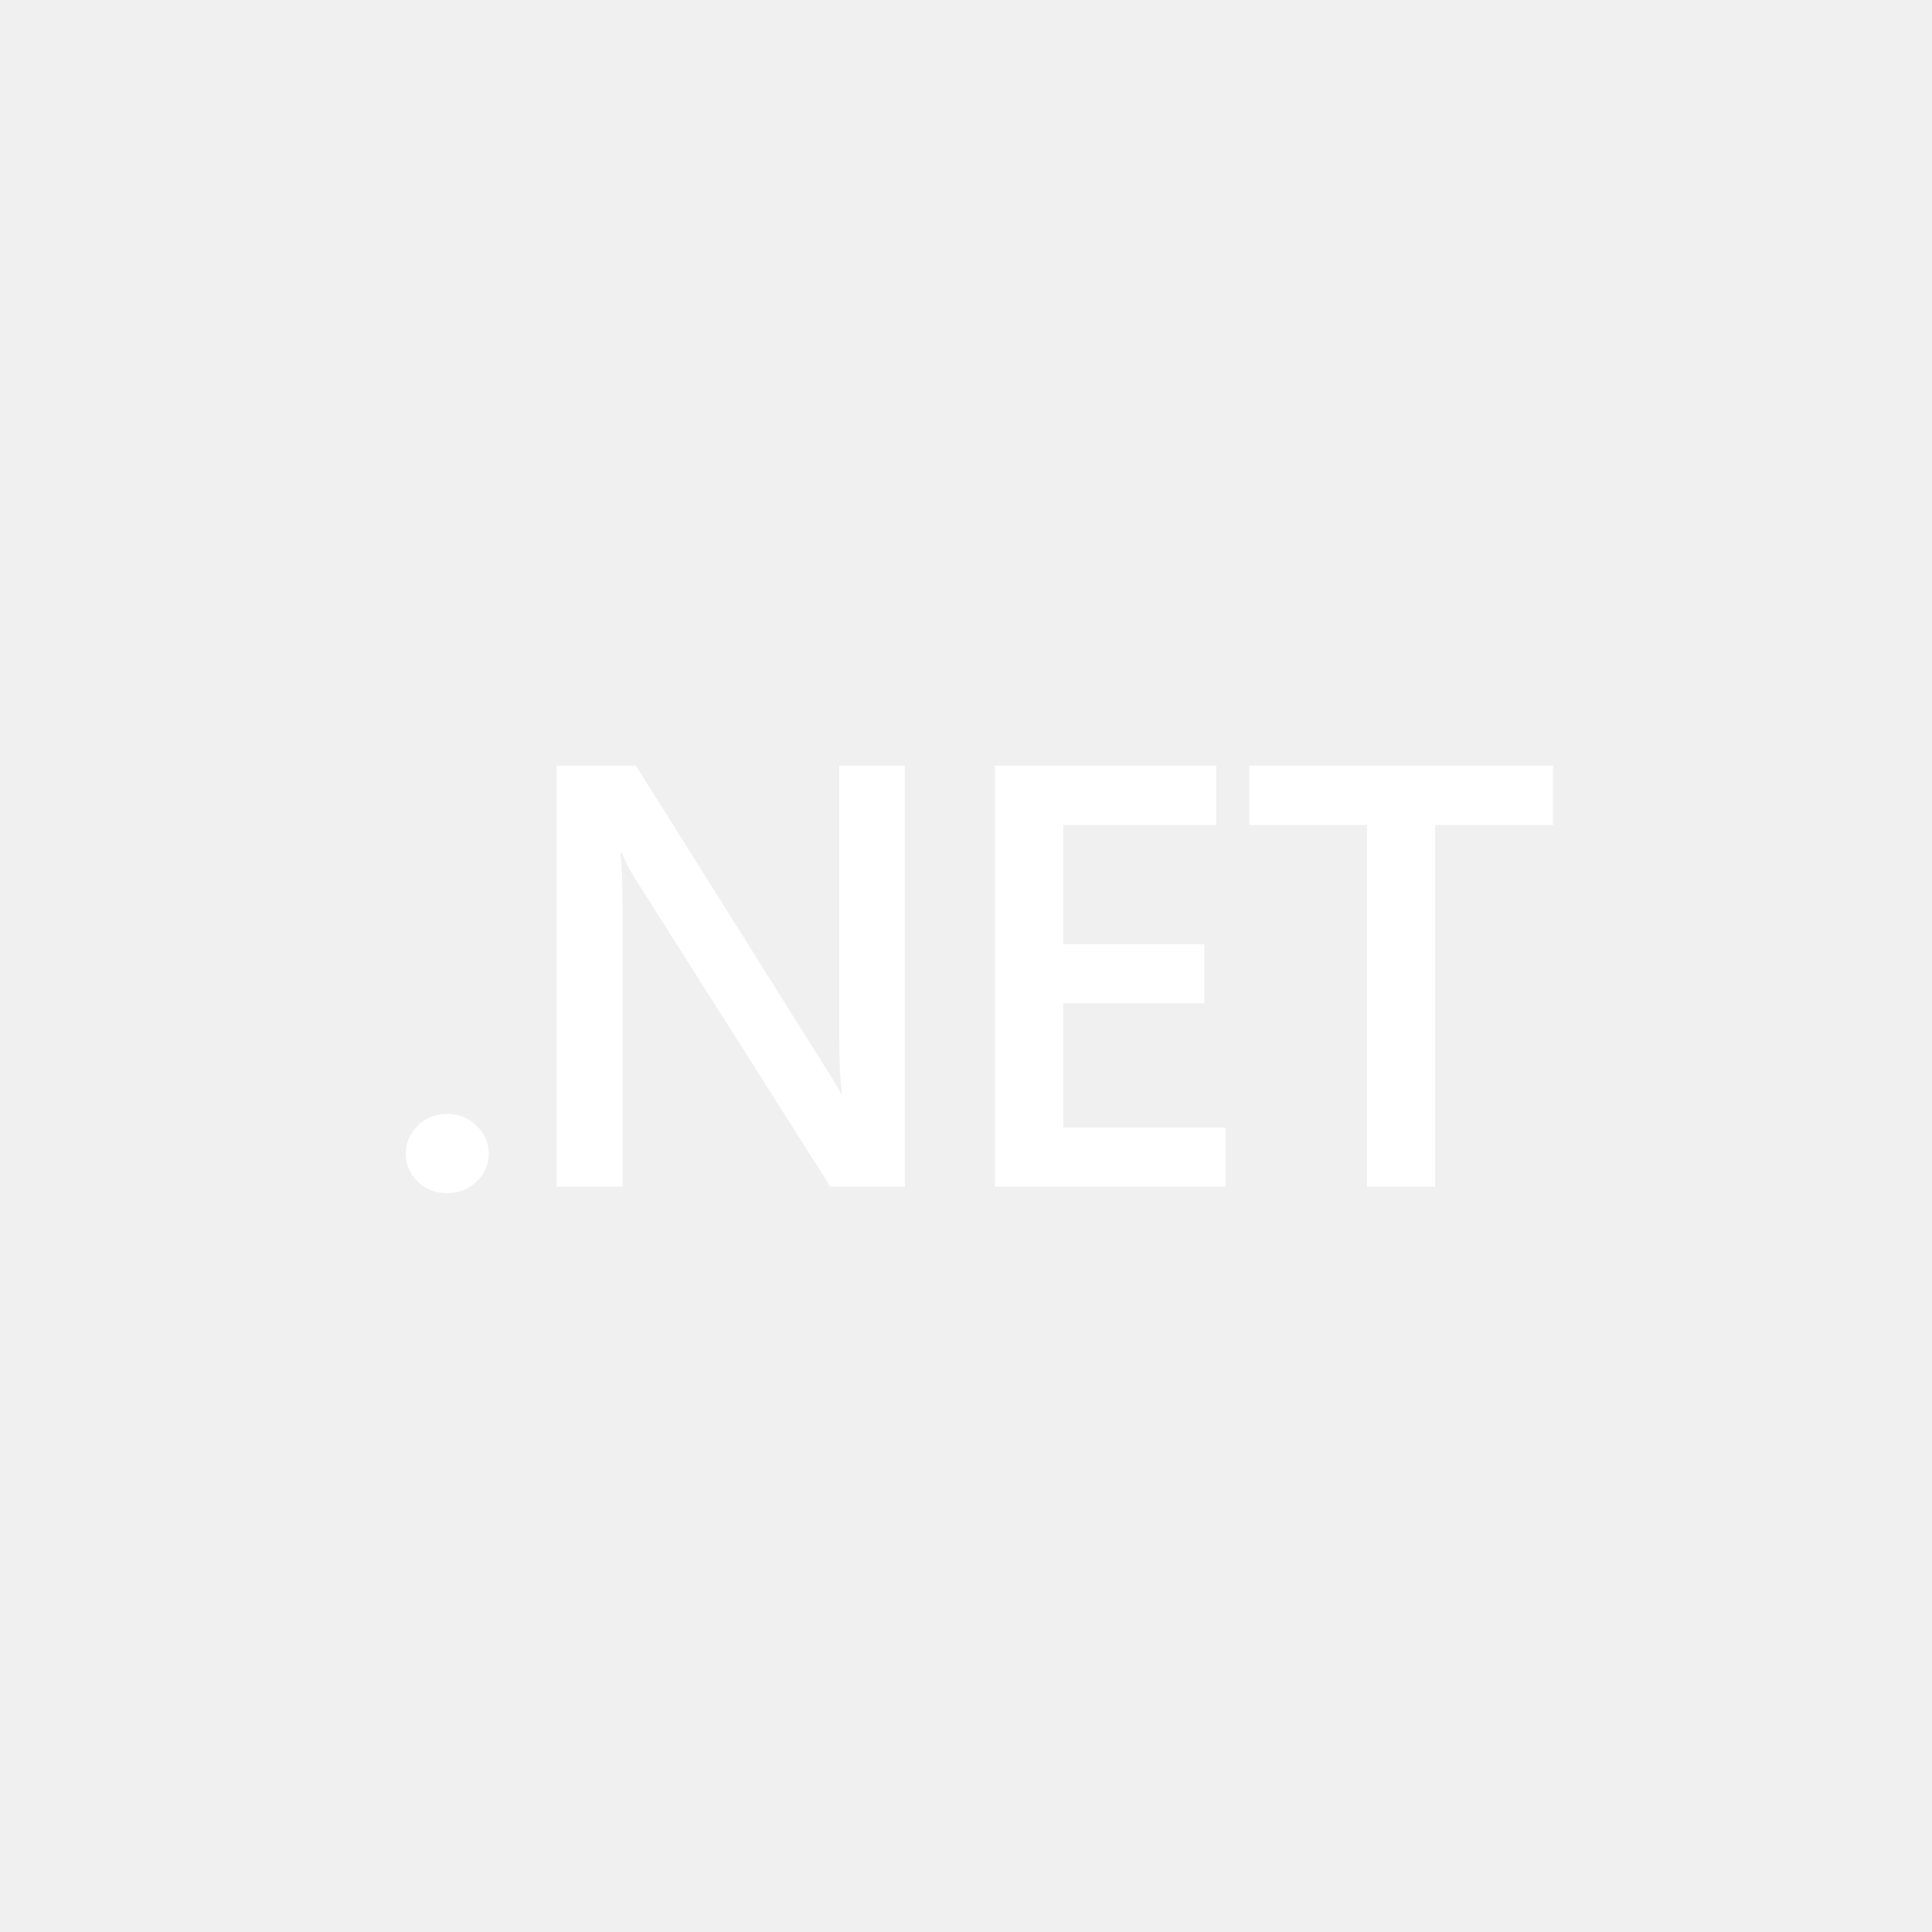
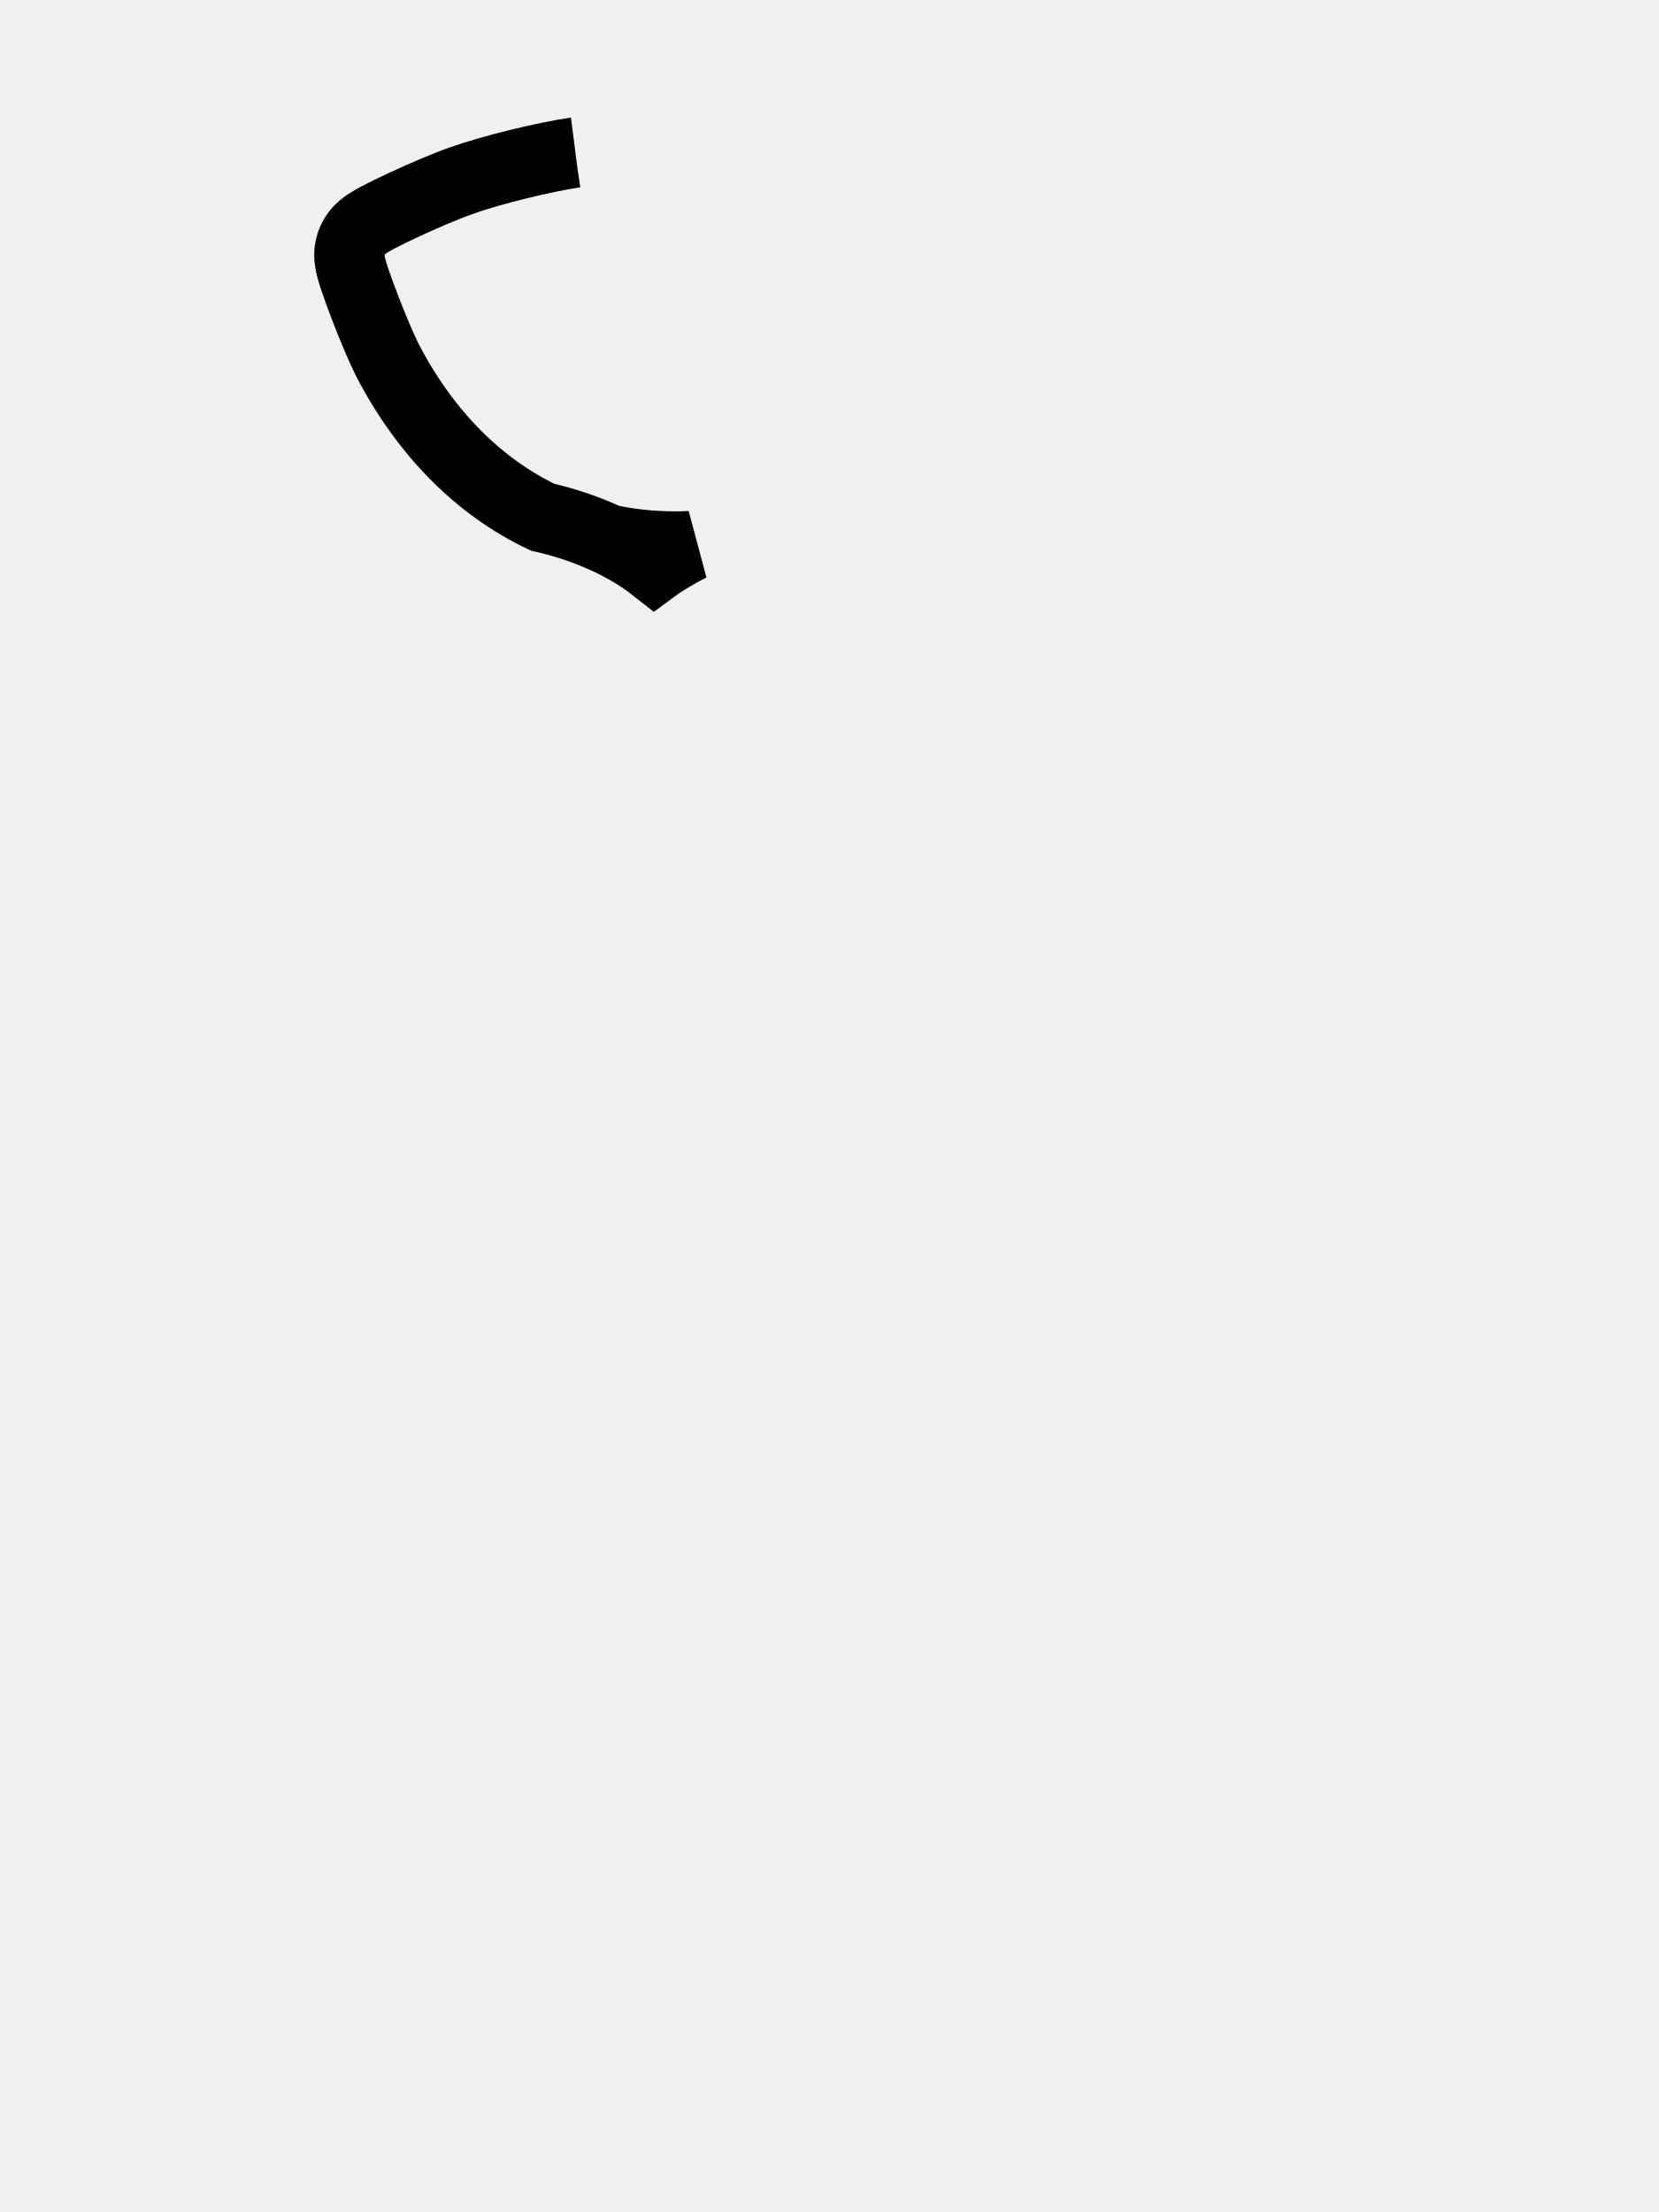
- <svg xmlns="http://www.w3.org/2000/svg" width="456" height="456" viewBox="0 0 456 456" version="1.1" xml:space="preserve" style="fill-rule:evenodd;clip-rule:evenodd;stroke-linejoin:round;stroke-miterlimit:2;">
-   <path d="m 105.5,281.609 c -2.703,0 -5.001,-0.9 -6.893,-2.702 -1.892,-1.848 -2.838,-4.042 -2.838,-6.582 0,-2.587 0.946,-4.804 2.838,-6.652 1.892,-1.848 4.19,-2.772 6.893,-2.772 2.748,0 5.068,0.924 6.96,2.772 1.937,1.848 2.906,4.064 2.906,6.652 0,2.54 -0.968,4.734 -2.906,6.582 -1.892,1.802 -4.212,2.702 -6.96,2.702 z" style="fill:#ffffff;fill-rule:nonzero;stroke-width:0.838" />
-   <path d="M 213.561,280.084 H 195.99 L 149.7,207.054 c -1.171,-1.848 -2.14,-3.765 -2.906,-5.751 h -0.406 c 0.361,2.125 0.541,6.675 0.541,13.65 v 65.132 h -15.543 v -99.36 h 18.719 l 44.737,71.298 c 1.892,2.957 3.109,4.989 3.649,6.098 h 0.27 c -0.45,-2.632 -0.676,-7.09 -0.676,-13.373 v -64.023 h 15.476 z" style="fill:#ffffff;fill-rule:nonzero;stroke-width:0.838" />
-   <path d="m 289.251,280.084 h -54.401 v -99.36 h 52.238 v 13.997 h -36.154 v 28.131 h 33.316 v 13.927 h -33.316 v 29.378 h 38.316 z" style="fill:#ffffff;fill-rule:nonzero;stroke-width:0.838" />
-   <path d="M 366.565,194.721 H 338.722 v 85.363 h -16.084 v -85.363 h -27.775 v -13.997 h 71.701 z" style="fill:#ffffff;fill-rule:nonzero;stroke-width:0.838" />
+ <svg xmlns="http://www.w3.org/2000/svg" width="60" height="80" viewBox="0 0 118 141" fill="none">
+   <path d="M40.924 2.678L40.901 2.681C38.709 3.009 35.04 3.889 32.791 4.69M32.791 4.69C32.788 4.691 32.785 4.692 32.782 4.693L33.622 7.048L32.792 4.69C32.792 4.69 32.791 4.69 32.791 4.69ZM32.791 4.69C31.695 5.076 30.044 5.787 28.697 6.412C28.017 6.728 27.373 7.042 26.884 7.301C26.647 7.426 26.4 7.564 26.191 7.698C26.096 7.759 25.936 7.865 25.773 8.004C25.697 8.069 25.545 8.206 25.39 8.404L25.387 8.408C25.296 8.525 24.851 9.096 24.851 9.966C24.851 10.404 24.97 10.833 25.009 10.975L25.014 10.992C25.078 11.228 25.163 11.495 25.254 11.767C25.438 12.317 25.685 12.989 25.949 13.674C26.467 15.018 27.111 16.567 27.552 17.44L27.559 17.454L27.566 17.469C30.271 22.661 34.059 26.458 38.594 28.622C40.204 28.985 41.8 29.524 43.259 30.21M43.259 30.21C45.12 30.61 47.07 30.772 49.091 30.684C48.15 31.173 47.22 31.714 46.553 32.206C45.596 31.452 44.475 30.781 43.259 30.21Z" stroke="#006F52" stroke-opacity="0.37" stroke-width="5" />
+   <path d="M40.924 2.678L40.901 2.681C38.709 3.009 35.04 3.889 32.791 4.69M32.791 4.69C32.788 4.691 32.785 4.692 32.782 4.693L33.622 7.048L32.792 4.69C32.792 4.69 32.791 4.69 32.791 4.69ZM32.791 4.69C31.695 5.076 30.044 5.787 28.697 6.412C28.017 6.728 27.373 7.042 26.884 7.301C26.647 7.426 26.4 7.564 26.191 7.698C26.096 7.759 25.936 7.865 25.773 8.004C25.697 8.069 25.545 8.206 25.39 8.404L25.387 8.408C25.296 8.525 24.851 9.096 24.851 9.966C24.851 10.404 24.97 10.833 25.009 10.975L25.014 10.992C25.078 11.228 25.163 11.495 25.254 11.767C25.438 12.317 25.685 12.989 25.949 13.674C26.467 15.018 27.111 16.567 27.552 17.44L27.559 17.454L27.566 17.469C30.271 22.661 34.059 26.458 38.594 28.622C40.204 28.985 41.8 29.524 43.259 30.21M43.259 30.21C45.12 30.61 47.07 30.772 49.091 30.684C48.15 31.173 47.22 31.714 46.553 32.206C45.596 31.452 44.475 30.781 43.259 30.21Z" stroke="black" stroke-width="5" />
</svg>
